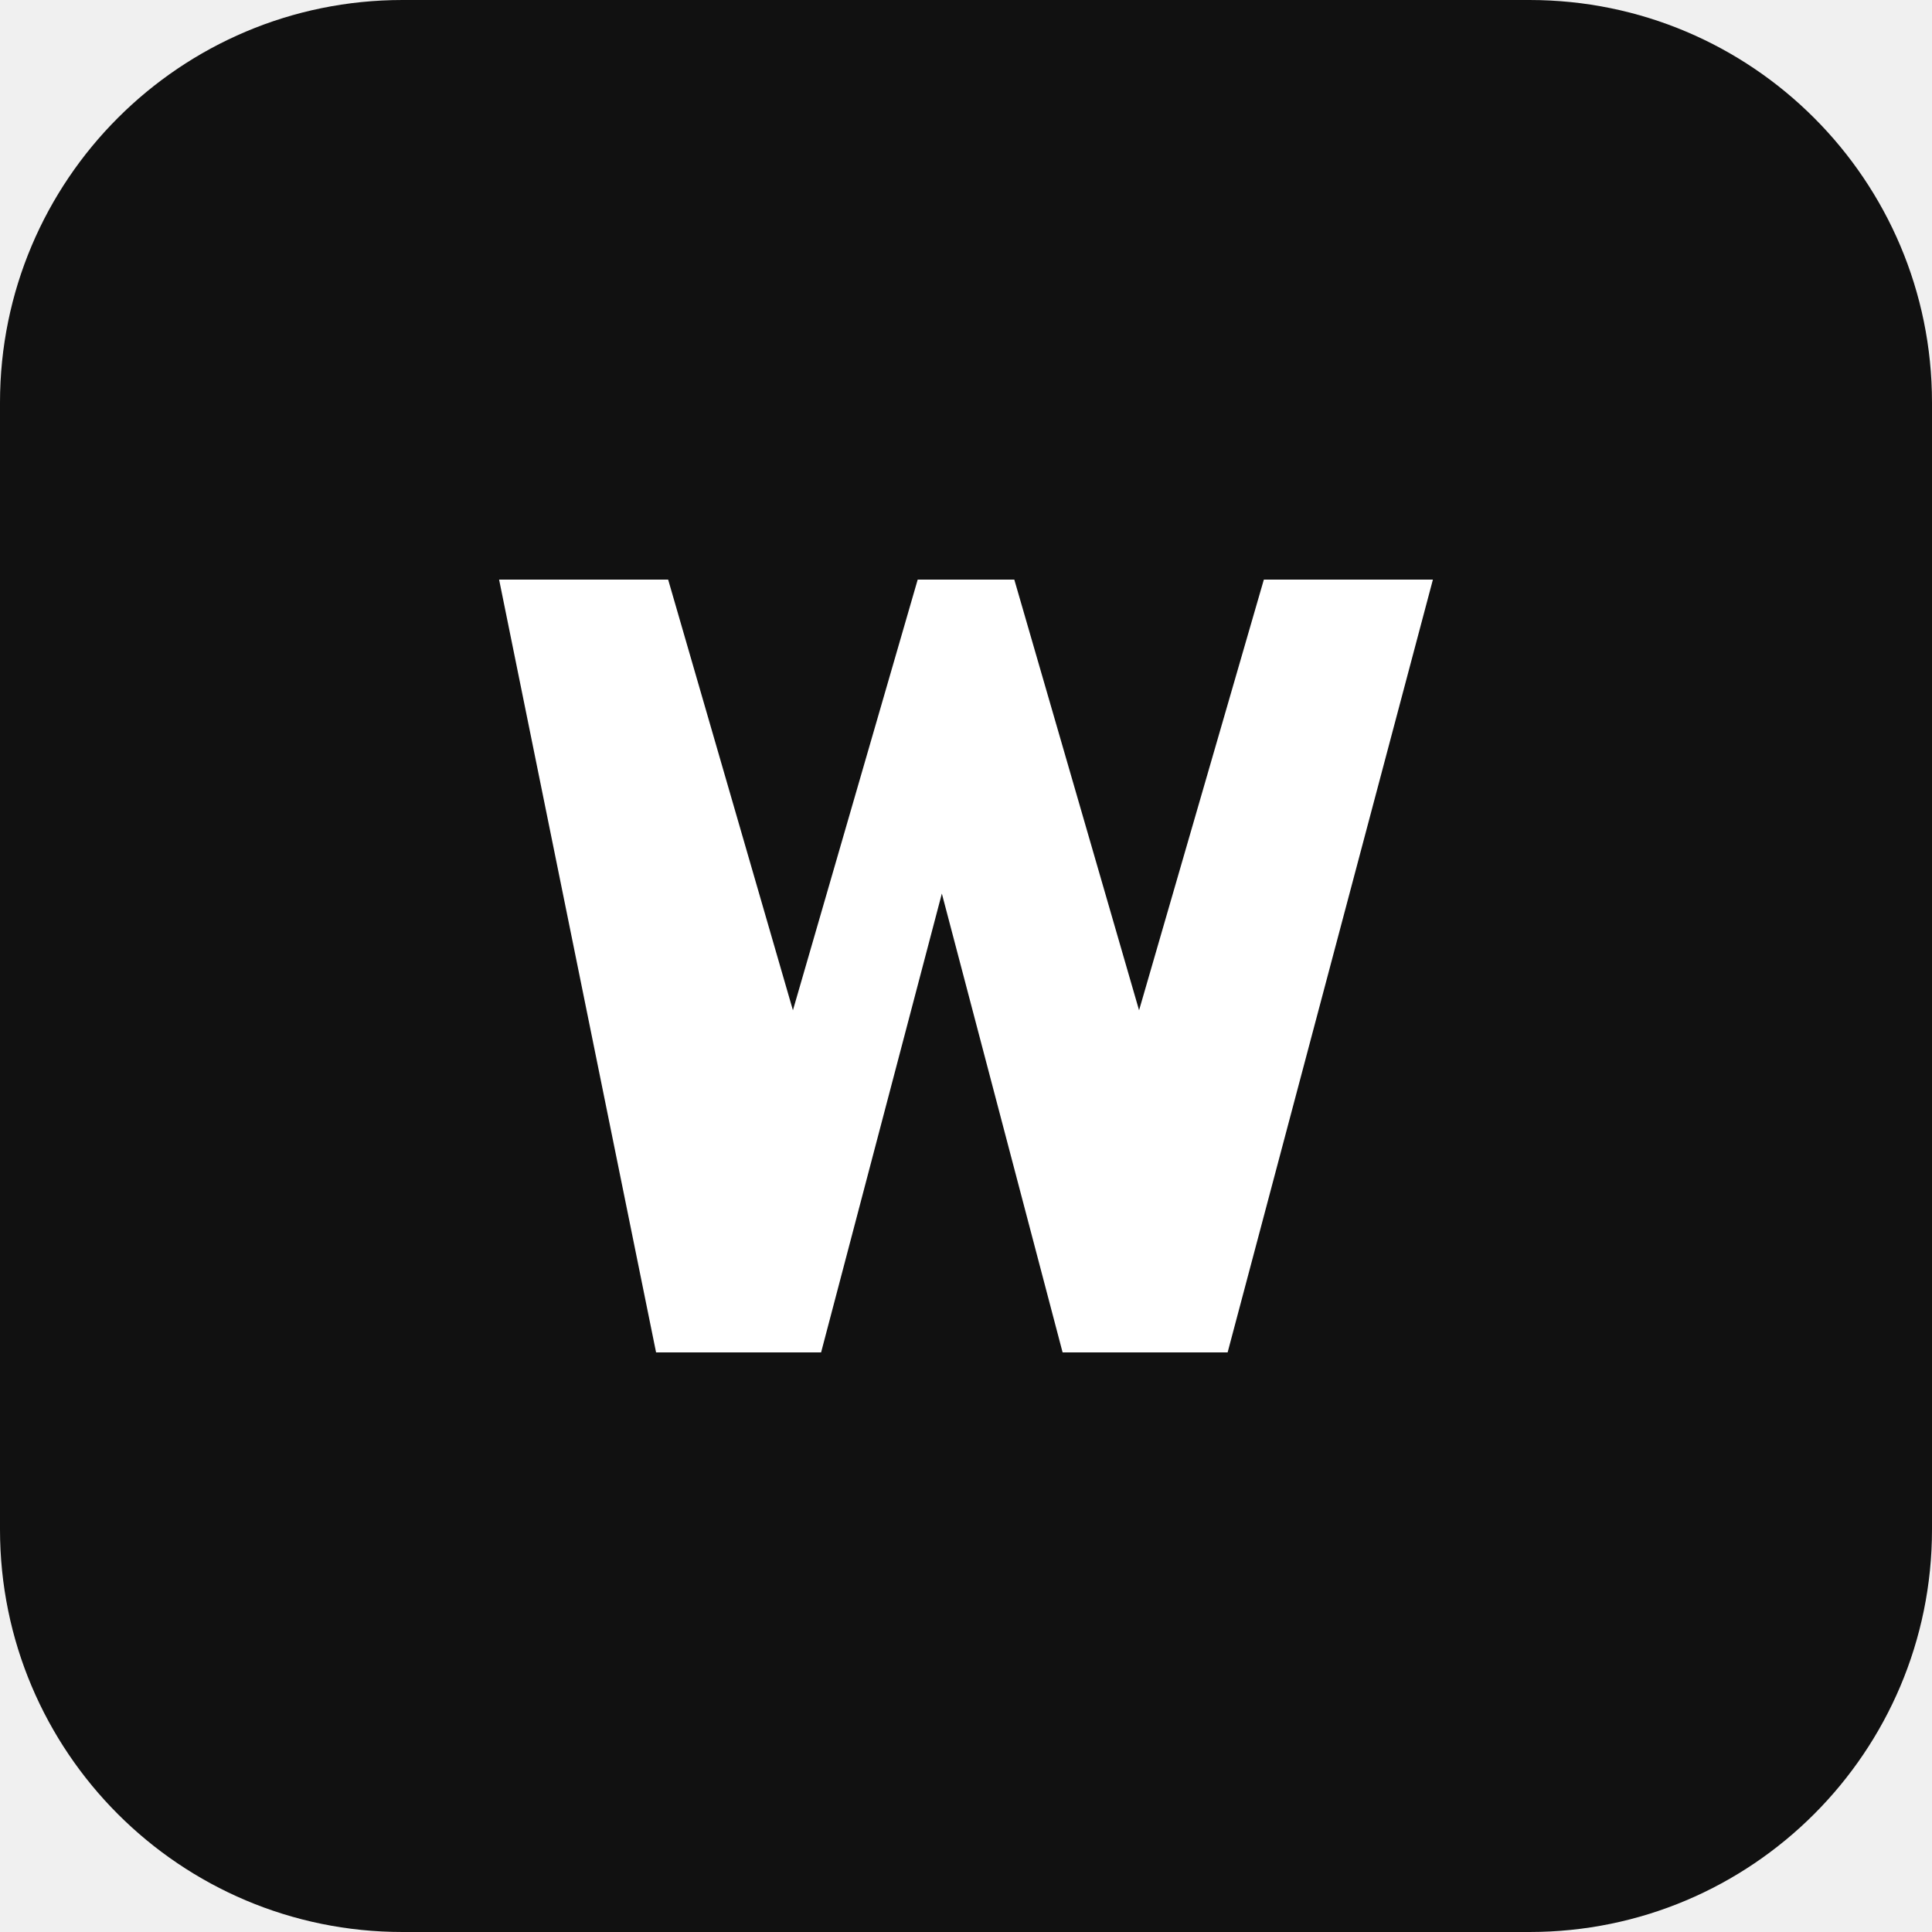
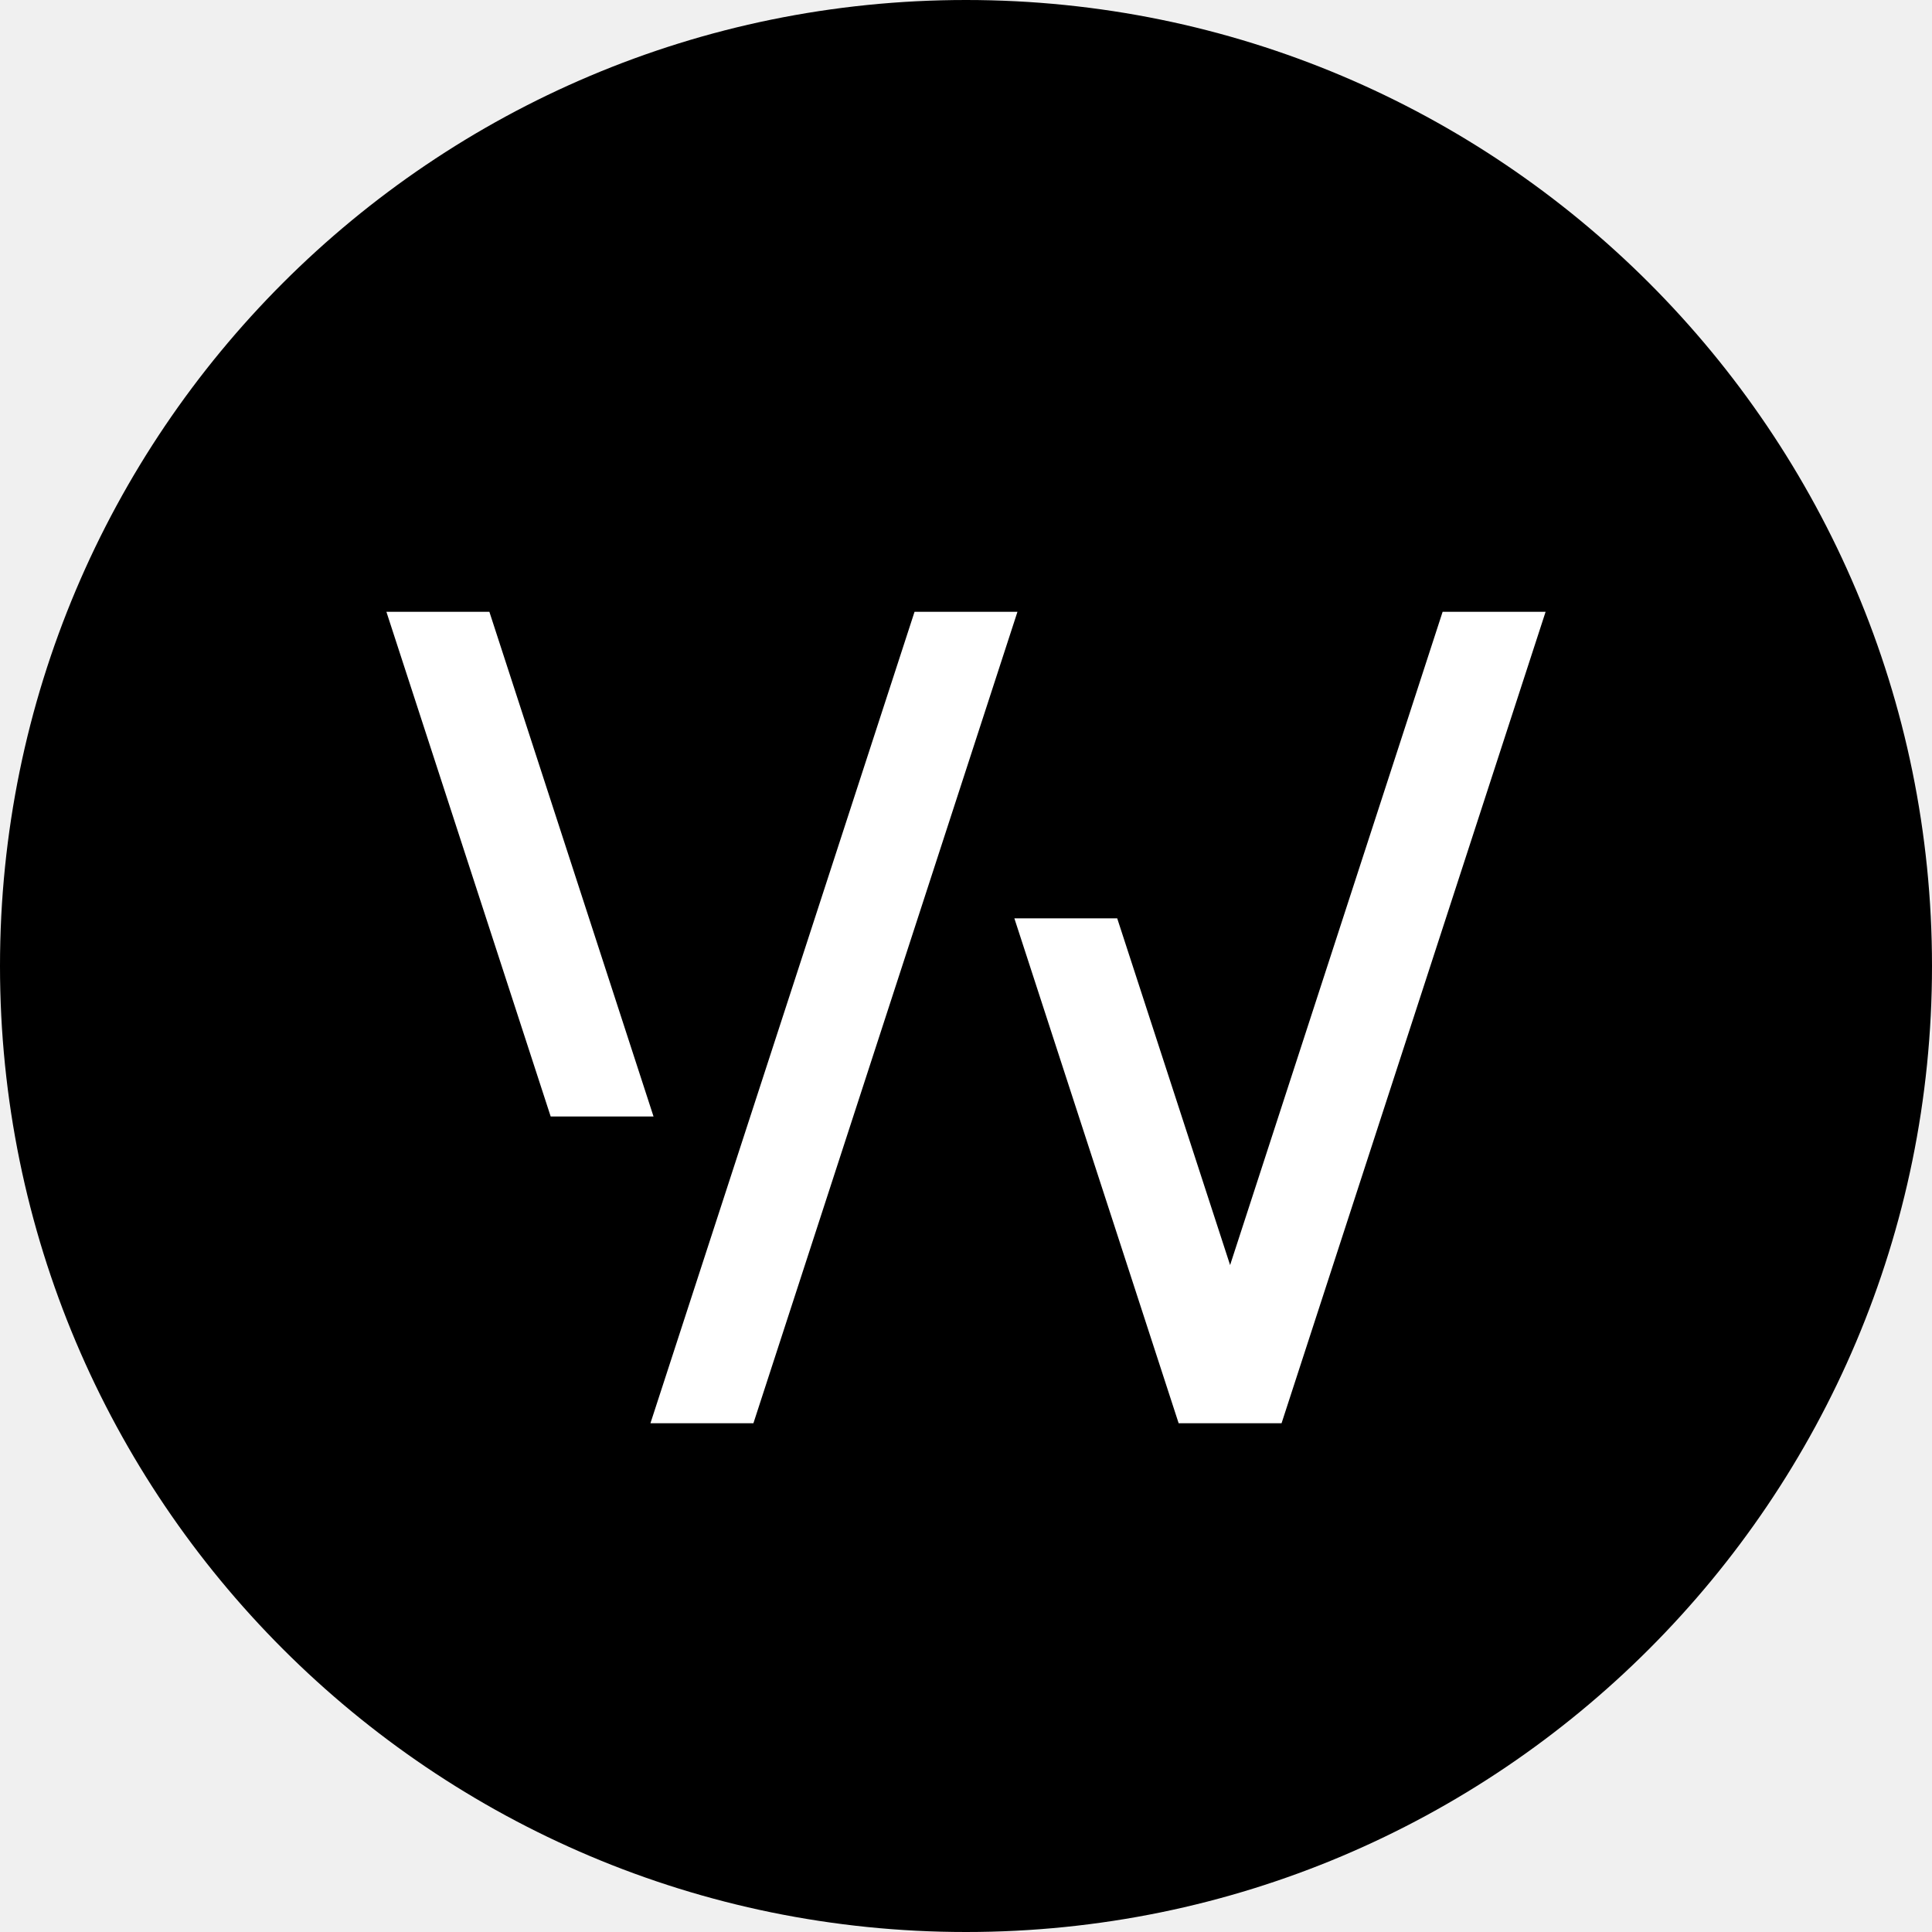
- <svg xmlns="http://www.w3.org/2000/svg" viewBox="0 0 24 24" role="img" aria-label="Whoop">
-   <rect width="24" height="24" rx="5" fill="#111111" />
-   <path fill="#FFFFFF" d="M6.2 7.2h2.1l1.55 5.35L11.4 7.2h1.2l1.55 5.35L15.7 7.2h2.1l-2.55 9.6h-2.05L11.7 11.1l-1.5 5.7H8.15L6.2 7.2z" />
+ <svg xmlns="http://www.w3.org/2000/svg" width="30" height="30" viewBox="0 0 30 30" fill="none" role="img" aria-label="Whoop">
+   <rect width="30" height="30" rx="15" fill="black" />
+   <path d="M6 9.5L8.551 17.337H10.148L7.599 9.5H6Z" fill="white" />
+   <path d="M22.401 9.5L19.101 19.644L17.348 14.26H15.751L18.302 22.1H19.9L24 9.5H22.401Z" fill="white" />
+   <path d="M10.1 22.1L14.201 9.5H15.799L11.699 22.1H10.1Z" fill="white" />
</svg>
